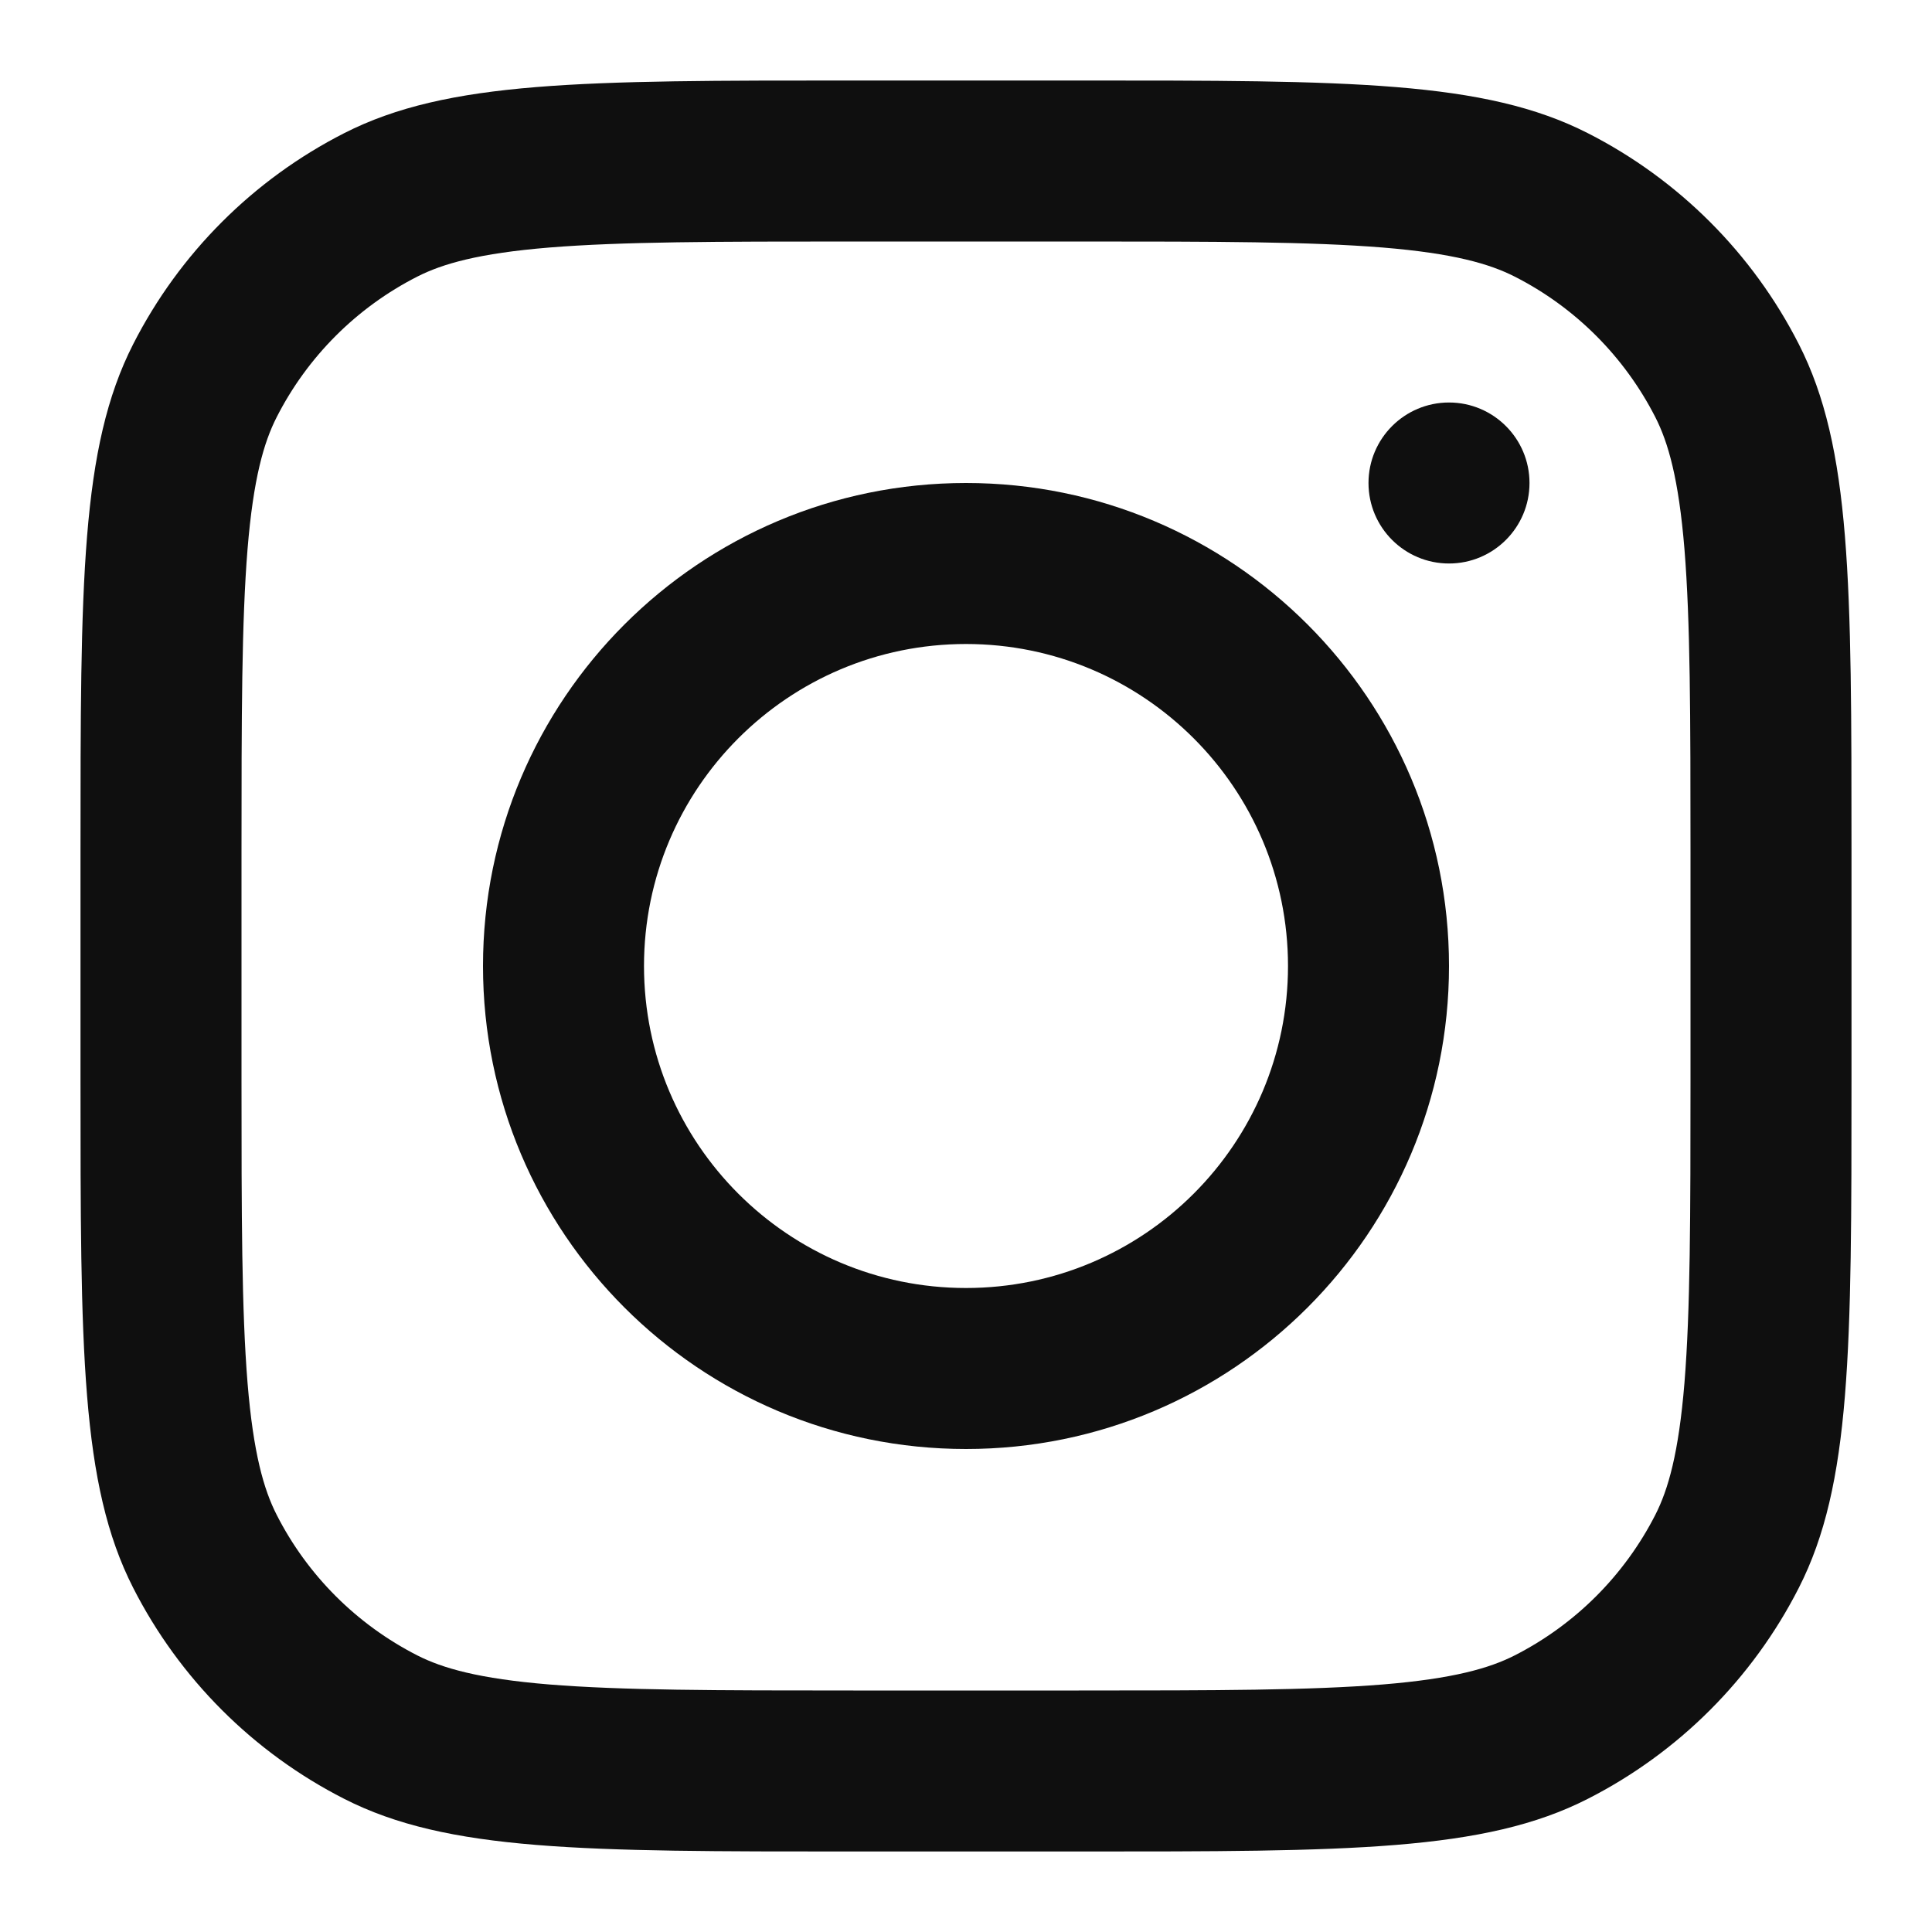
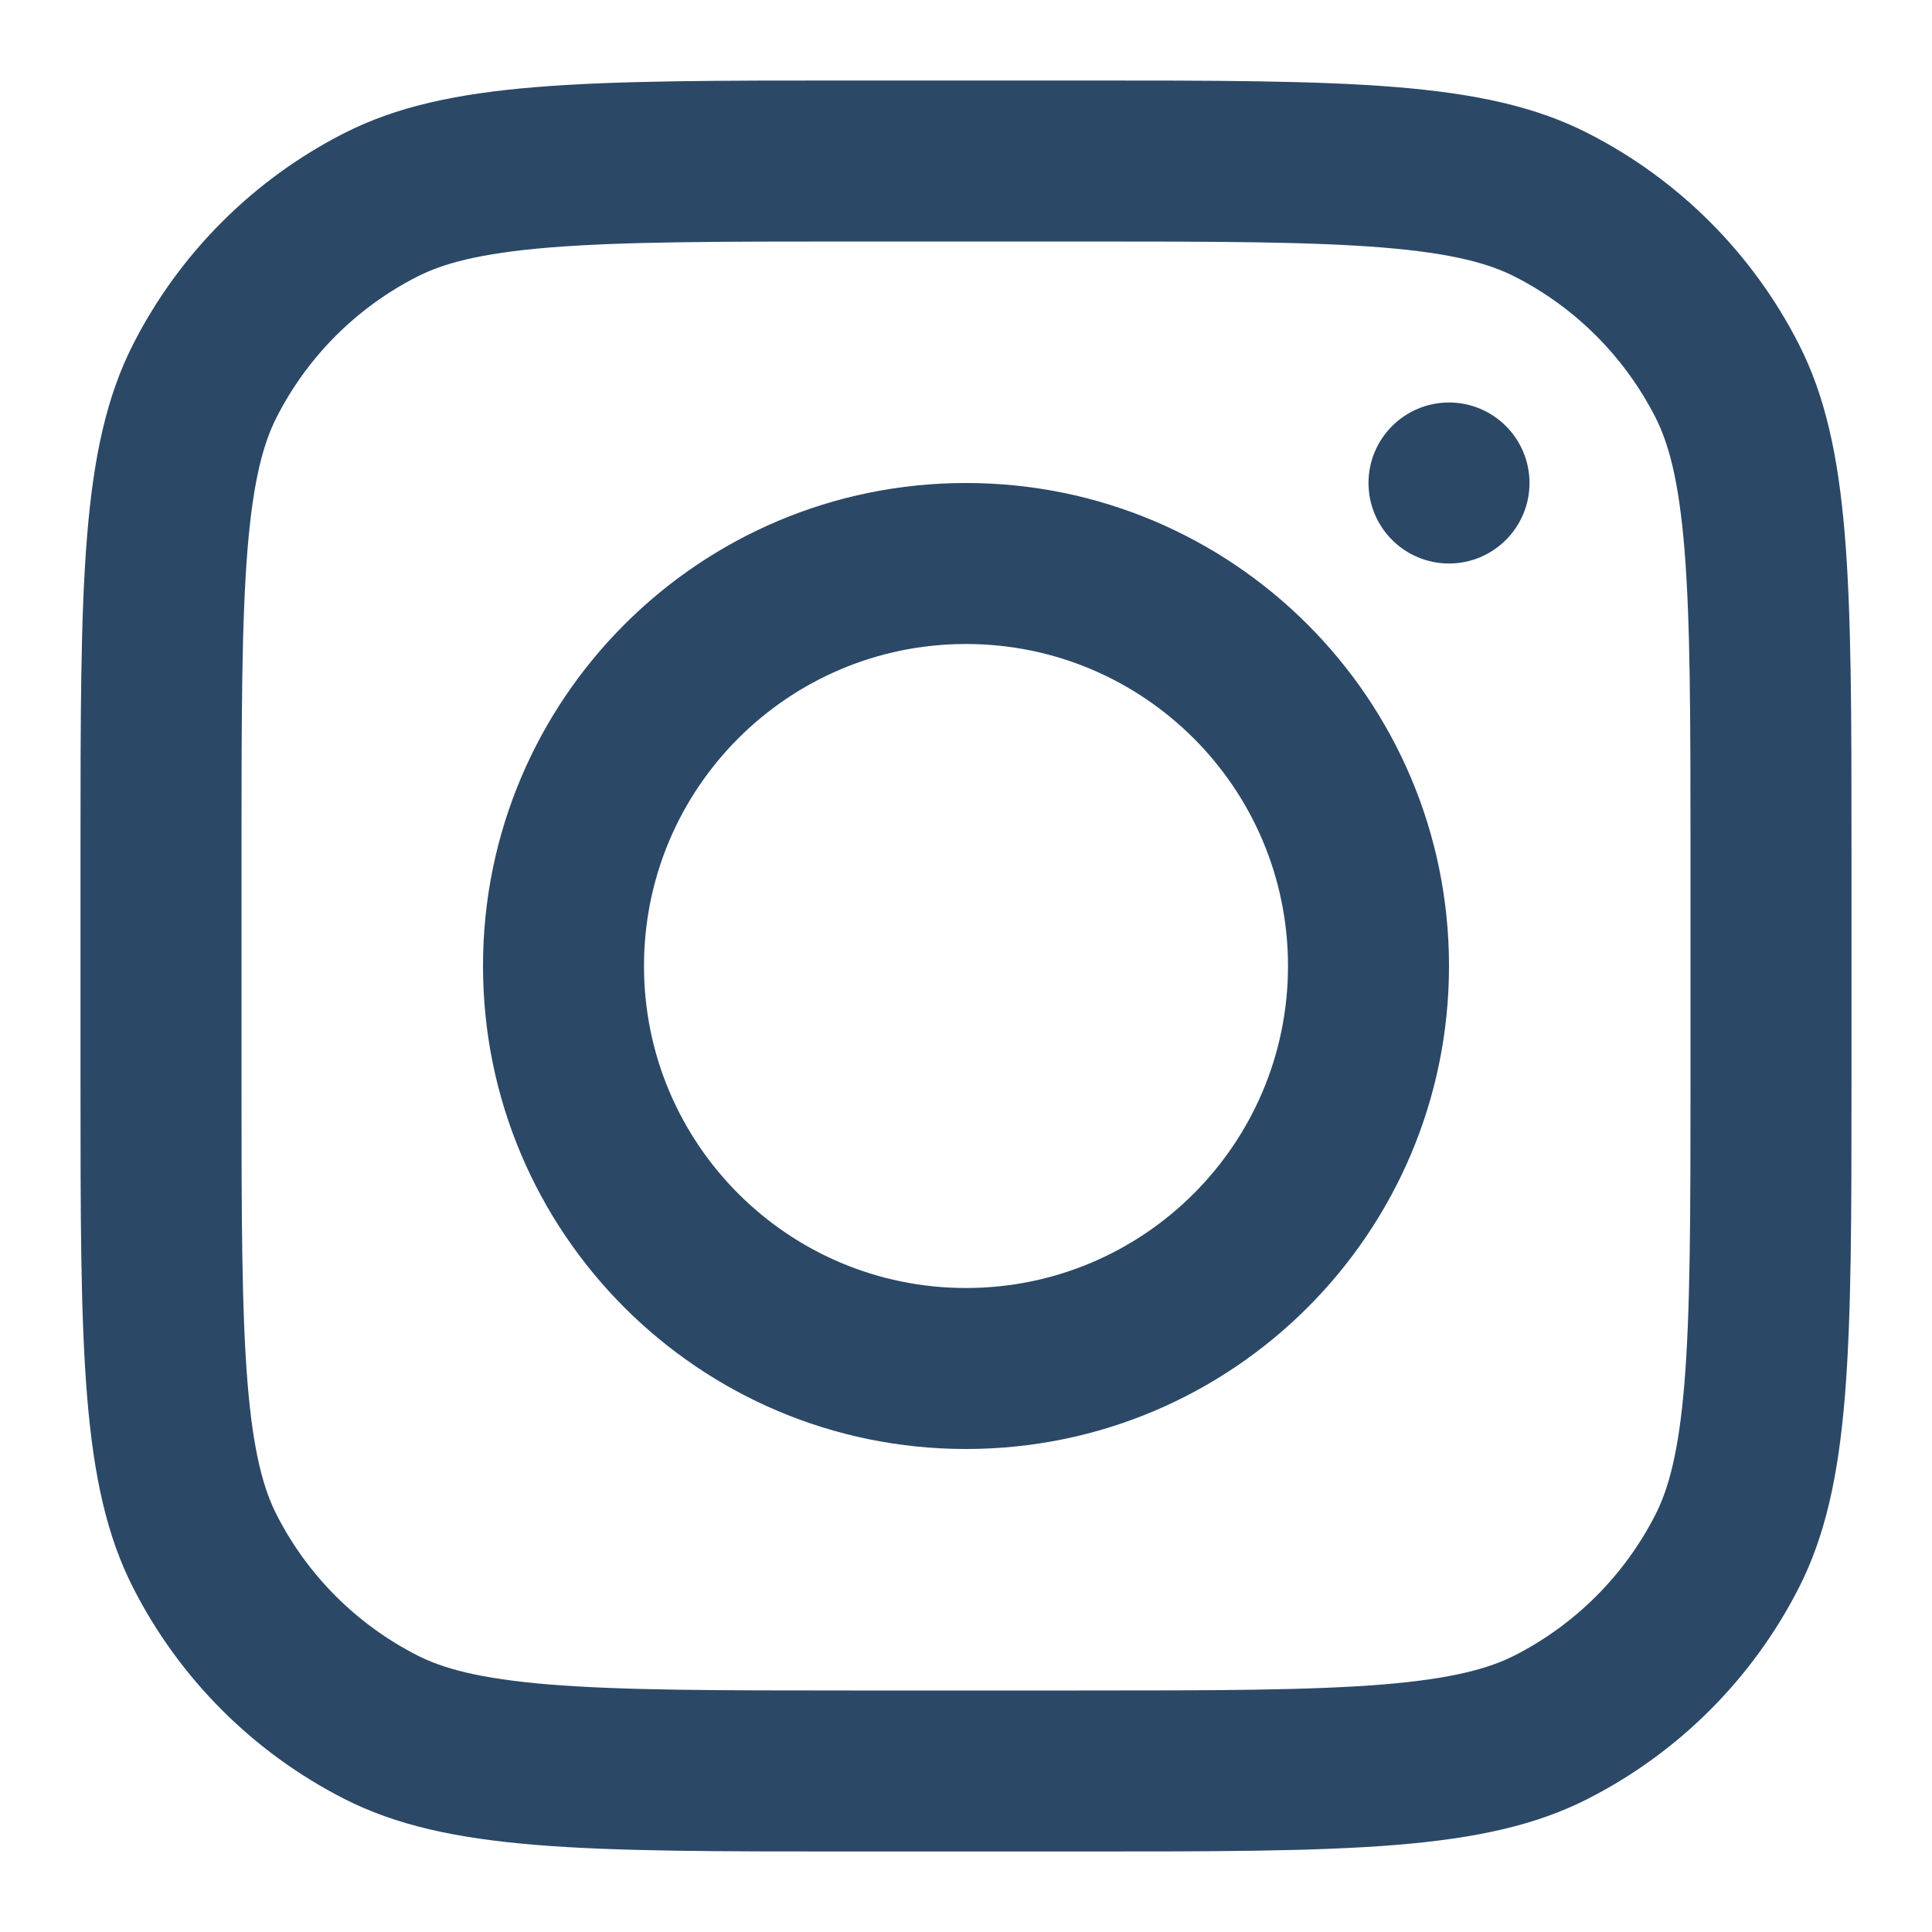
- <svg xmlns="http://www.w3.org/2000/svg" width="800px" height="800px" viewBox="0 0 24 24" fill="none">
-   <path fill-rule="evenodd" clip-rule="evenodd" d="M12 18C15.314 18 18 15.314 18 12C18 8.686 15.314 6 12 6C8.686 6 6 8.686 6 12C6 15.314 8.686 18 12 18ZM12 16C14.209 16 16 14.209 16 12C16 9.791 14.209 8 12 8C9.791 8 8 9.791 8 12C8 14.209 9.791 16 12 16Z" fill="#0F0F0F" />
-   <path d="M18 5C17.448 5 17 5.448 17 6C17 6.552 17.448 7 18 7C18.552 7 19 6.552 19 6C19 5.448 18.552 5 18 5Z" fill="#0F0F0F" />
-   <path fill-rule="evenodd" clip-rule="evenodd" d="M1.654 4.276C1 5.56 1 7.24 1 10.6V13.4C1 16.76 1 18.441 1.654 19.724C2.229 20.853 3.147 21.771 4.276 22.346C5.56 23 7.24 23 10.6 23H13.4C16.76 23 18.441 23 19.724 22.346C20.853 21.771 21.771 20.853 22.346 19.724C23 18.441 23 16.76 23 13.4V10.6C23 7.24 23 5.56 22.346 4.276C21.771 3.147 20.853 2.229 19.724 1.654C18.441 1 16.76 1 13.4 1H10.6C7.24 1 5.56 1 4.276 1.654C3.147 2.229 2.229 3.147 1.654 4.276ZM13.4 3H10.6C8.887 3 7.722 3.002 6.822 3.075C5.945 3.147 5.497 3.277 5.184 3.436C4.431 3.819 3.819 4.431 3.436 5.184C3.277 5.497 3.147 5.945 3.075 6.822C3.002 7.722 3 8.887 3 10.6V13.4C3 15.113 3.002 16.278 3.075 17.178C3.147 18.055 3.277 18.503 3.436 18.816C3.819 19.569 4.431 20.18 5.184 20.564C5.497 20.723 5.945 20.853 6.822 20.925C7.722 20.998 8.887 21 10.6 21H13.4C15.113 21 16.278 20.998 17.178 20.925C18.055 20.853 18.503 20.723 18.816 20.564C19.569 20.18 20.18 19.569 20.564 18.816C20.723 18.503 20.853 18.055 20.925 17.178C20.998 16.278 21 15.113 21 13.4V10.6C21 8.887 20.998 7.722 20.925 6.822C20.853 5.945 20.723 5.497 20.564 5.184C20.18 4.431 19.569 3.819 18.816 3.436C18.503 3.277 18.055 3.147 17.178 3.075C16.278 3.002 15.113 3 13.4 3Z" fill="#0F0F0F" />
+ <svg xmlns="http://www.w3.org/2000/svg" width="800px" height="800px" viewBox="0 0 24 24" fill="#2C4867">
+   <path fill-rule="evenodd" clip-rule="evenodd" d="M12 18C15.314 18 18 15.314 18 12C18 8.686 15.314 6 12 6C8.686 6 6 8.686 6 12C6 15.314 8.686 18 12 18ZM12 16C14.209 16 16 14.209 16 12C16 9.791 14.209 8 12 8C9.791 8 8 9.791 8 12C8 14.209 9.791 16 12 16Z" fill="#2C4867" />
+   <path d="M18 5C17.448 5 17 5.448 17 6C17 6.552 17.448 7 18 7C18.552 7 19 6.552 19 6C19 5.448 18.552 5 18 5Z" fill="#2C4867" />
+   <path fill-rule="evenodd" clip-rule="evenodd" d="M1.654 4.276C1 5.56 1 7.24 1 10.6V13.4C1 16.76 1 18.441 1.654 19.724C2.229 20.853 3.147 21.771 4.276 22.346C5.56 23 7.24 23 10.6 23H13.4C16.76 23 18.441 23 19.724 22.346C20.853 21.771 21.771 20.853 22.346 19.724C23 18.441 23 16.76 23 13.4V10.6C23 7.24 23 5.56 22.346 4.276C21.771 3.147 20.853 2.229 19.724 1.654C18.441 1 16.76 1 13.4 1H10.6C7.24 1 5.56 1 4.276 1.654C3.147 2.229 2.229 3.147 1.654 4.276ZM13.4 3H10.6C8.887 3 7.722 3.002 6.822 3.075C5.945 3.147 5.497 3.277 5.184 3.436C4.431 3.819 3.819 4.431 3.436 5.184C3.277 5.497 3.147 5.945 3.075 6.822C3.002 7.722 3 8.887 3 10.6V13.4C3 15.113 3.002 16.278 3.075 17.178C3.147 18.055 3.277 18.503 3.436 18.816C3.819 19.569 4.431 20.18 5.184 20.564C5.497 20.723 5.945 20.853 6.822 20.925C7.722 20.998 8.887 21 10.6 21H13.4C15.113 21 16.278 20.998 17.178 20.925C18.055 20.853 18.503 20.723 18.816 20.564C19.569 20.18 20.18 19.569 20.564 18.816C20.723 18.503 20.853 18.055 20.925 17.178C20.998 16.278 21 15.113 21 13.4V10.6C21 8.887 20.998 7.722 20.925 6.822C20.853 5.945 20.723 5.497 20.564 5.184C20.18 4.431 19.569 3.819 18.816 3.436C18.503 3.277 18.055 3.147 17.178 3.075C16.278 3.002 15.113 3 13.4 3Z" fill="#2C4867" />
</svg>
